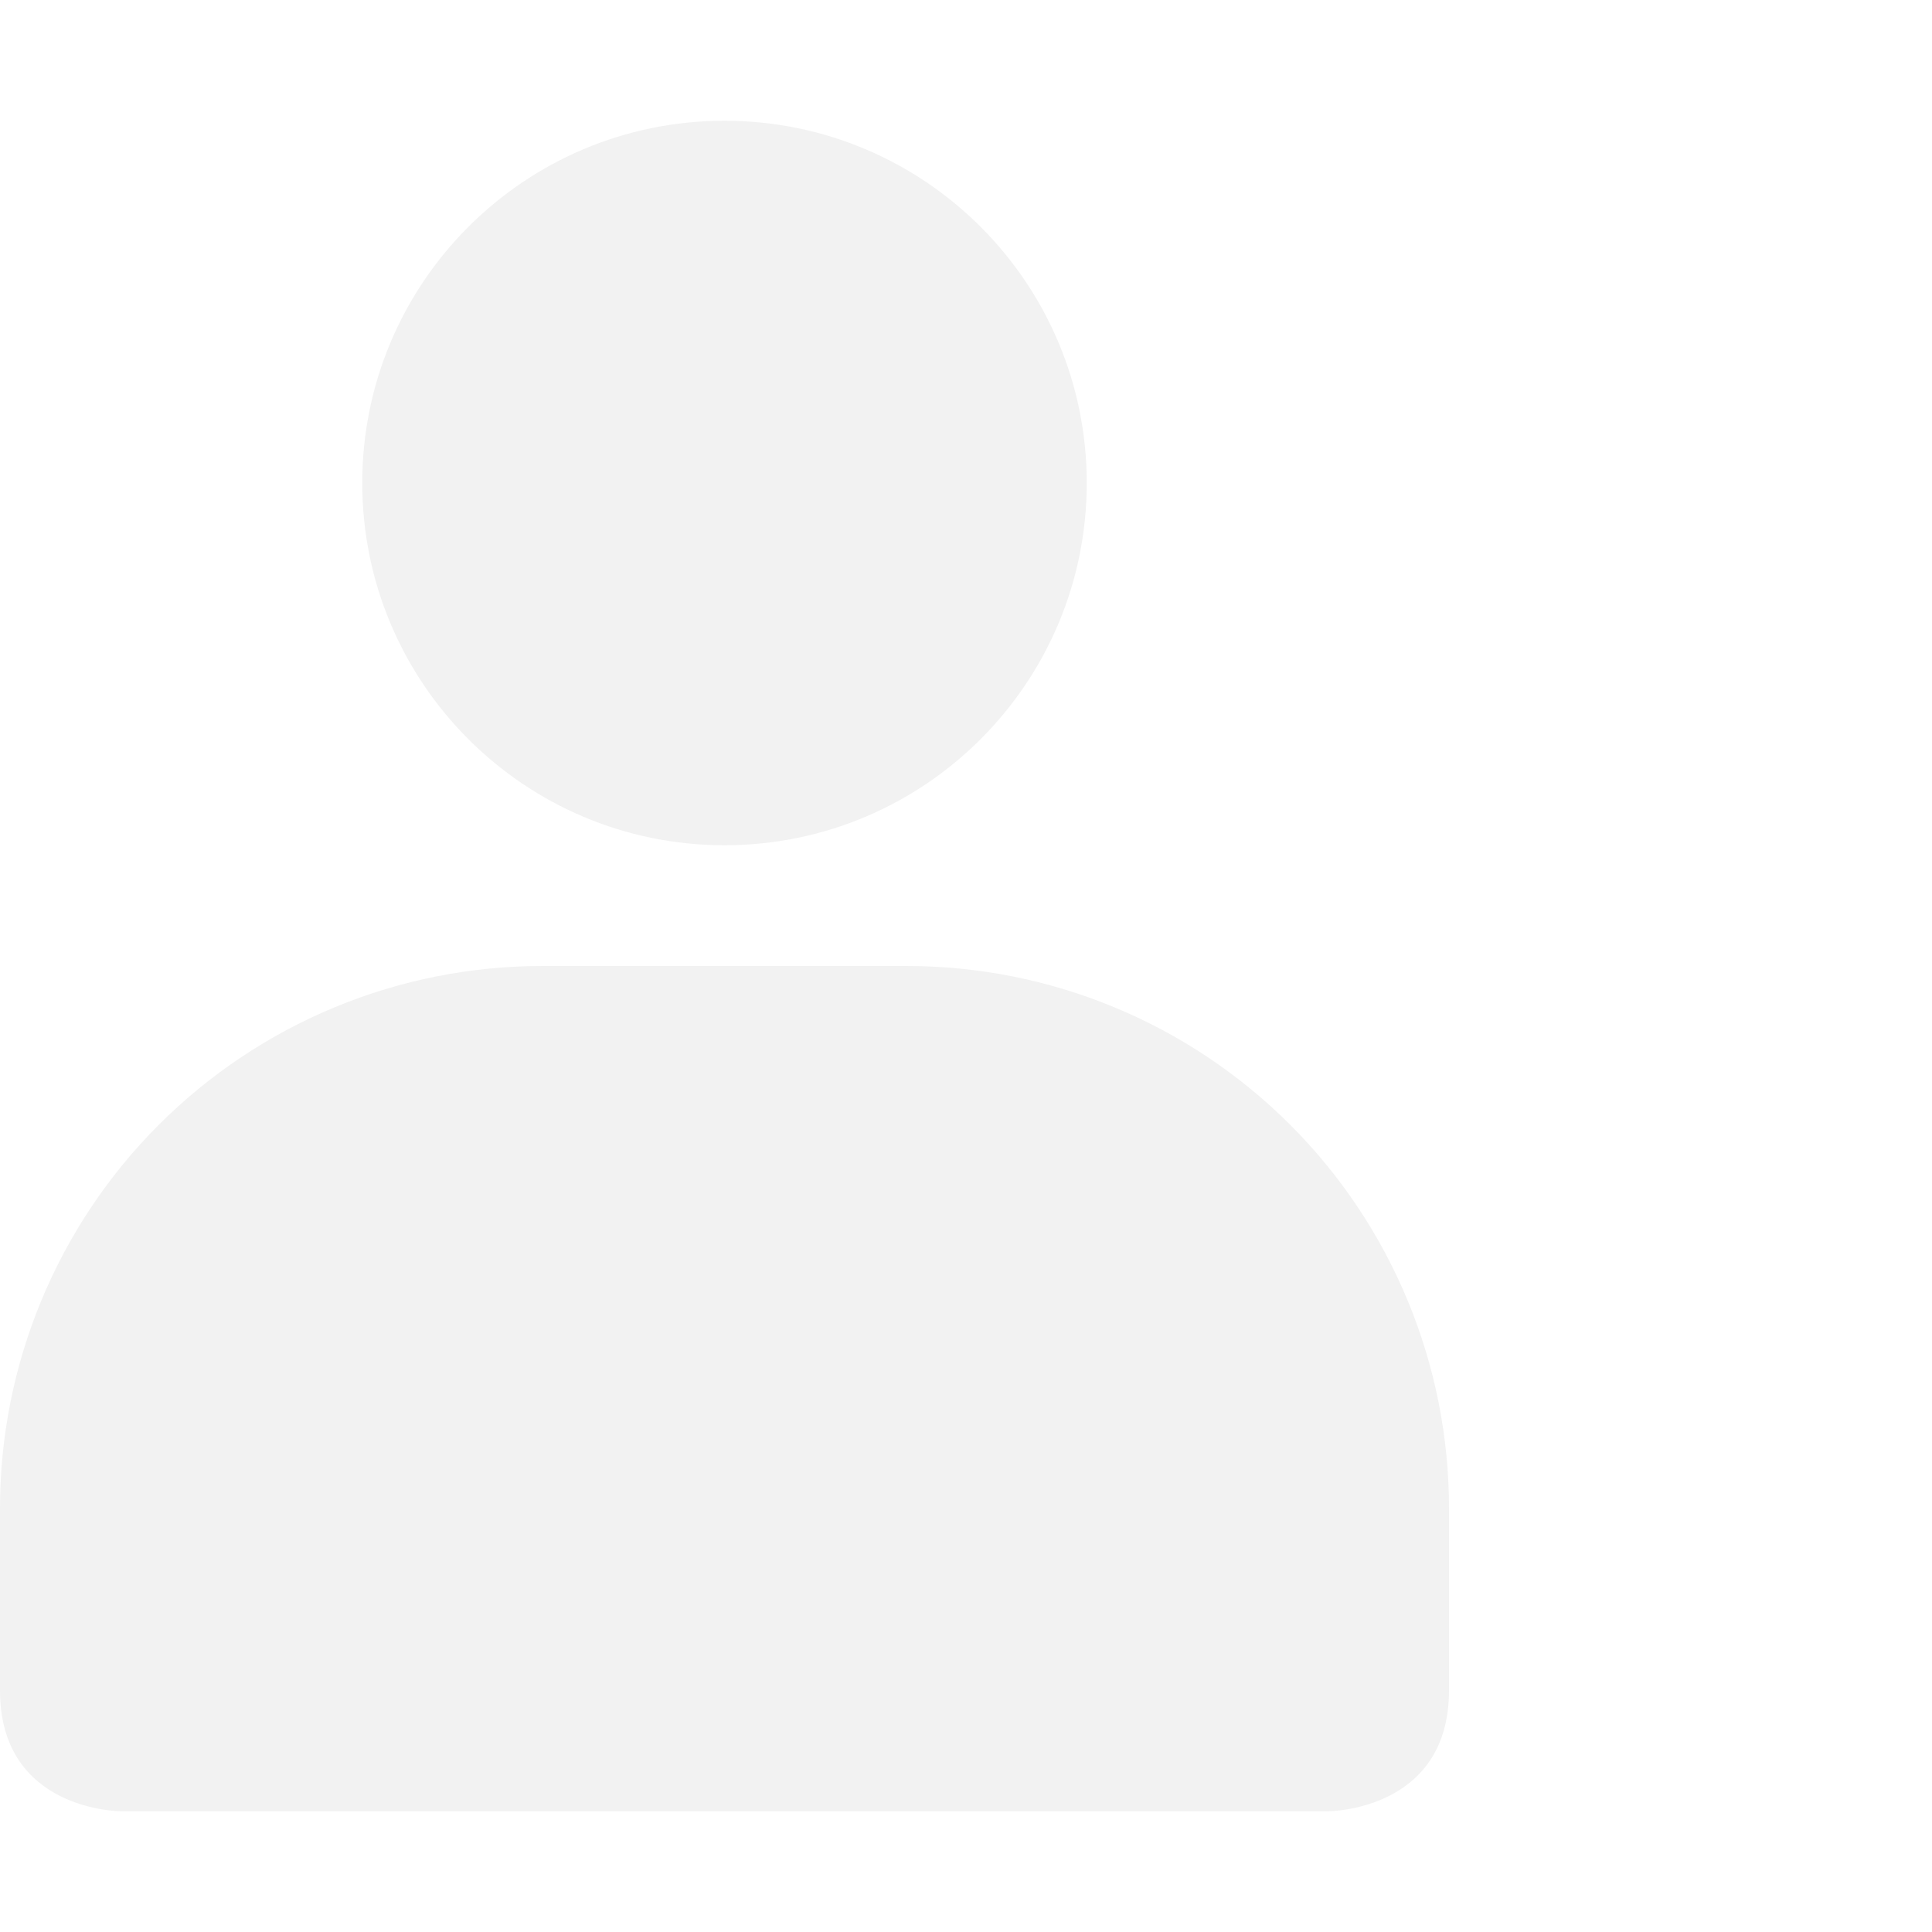
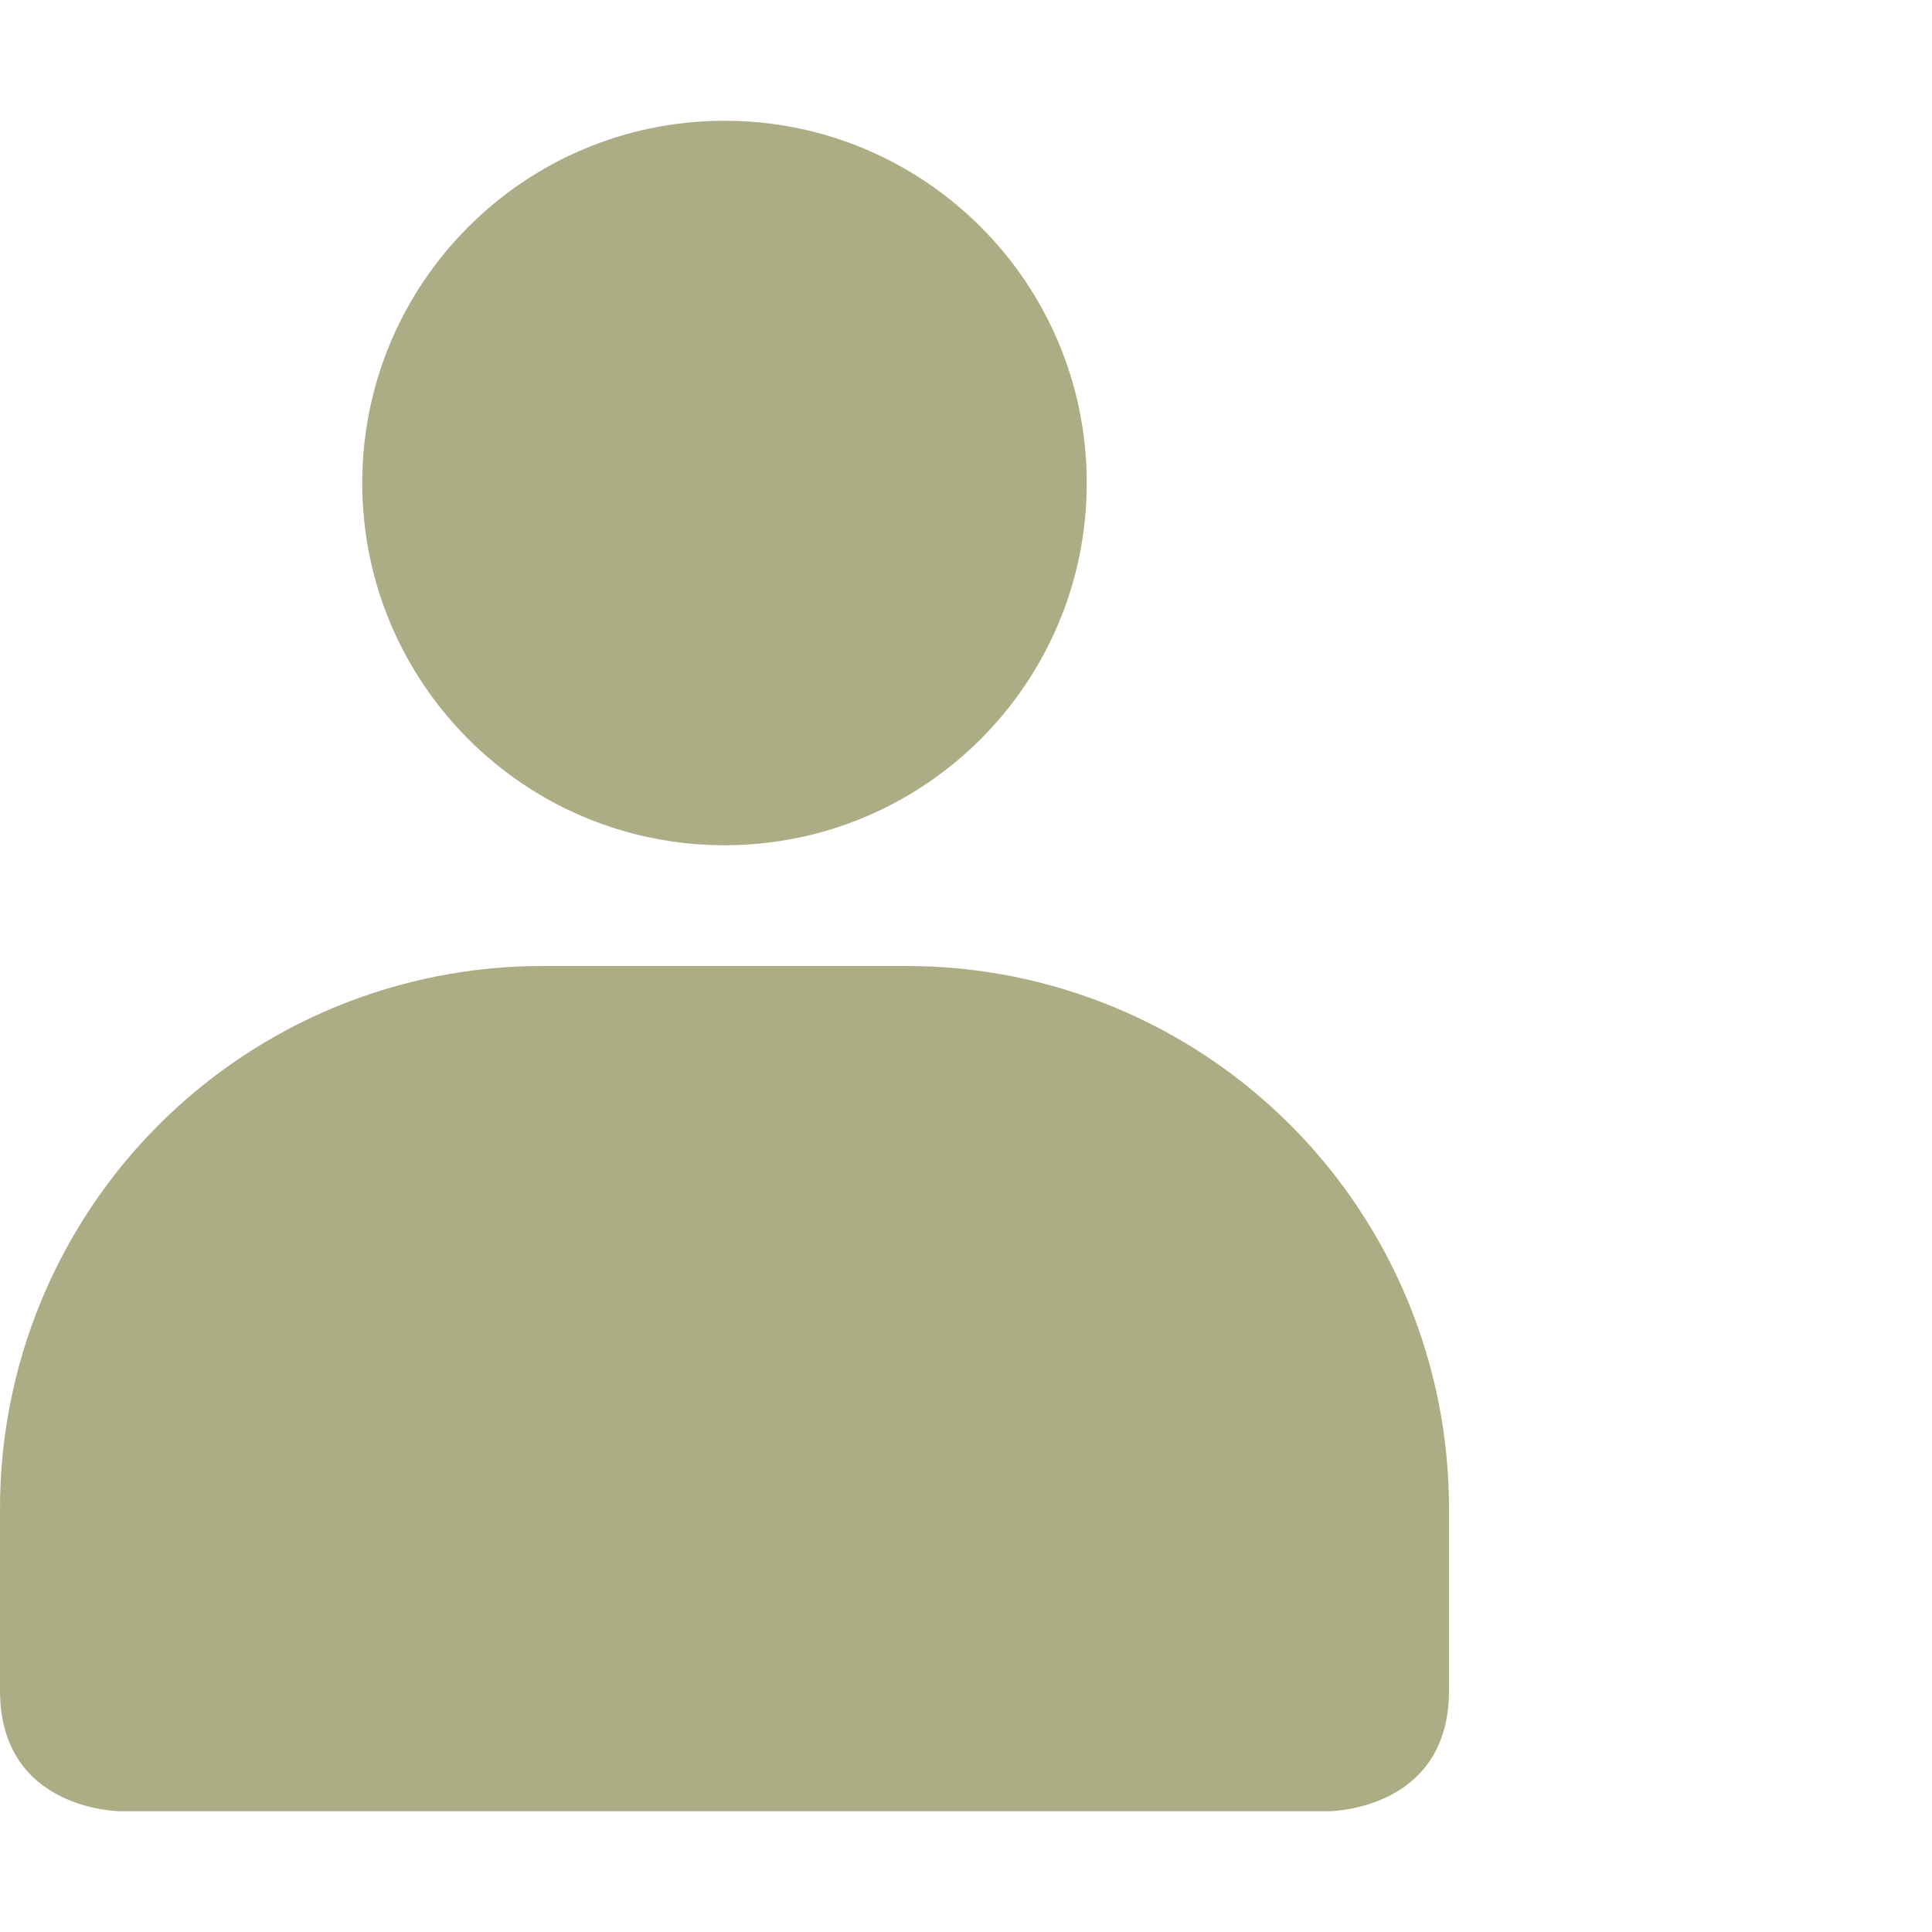
<svg xmlns="http://www.w3.org/2000/svg" width="16" height="16">
-   <path d="M6 1a3 3 0 100 6 3 3 0 000-6zM4.5 8A4.49 4.49 0 000 12.5V14c0 1 1 1 1 1h10s1 0 1-1v-1.5A4.49 4.49 0 007.5 8z" style="marker:none" color="#bebebe" overflow="visible" fill="#f2f2f2" />
+   <path d="M6 1a3 3 0 100 6 3 3 0 000-6zM4.5 8A4.49 4.49 0 000 12.5V14c0 1 1 1 1 1h10s1 0 1-1v-1.5A4.49 4.49 0 007.5 8z" style="marker:none" color="#bebebe" overflow="visible" fill="#adad85" />
</svg>
